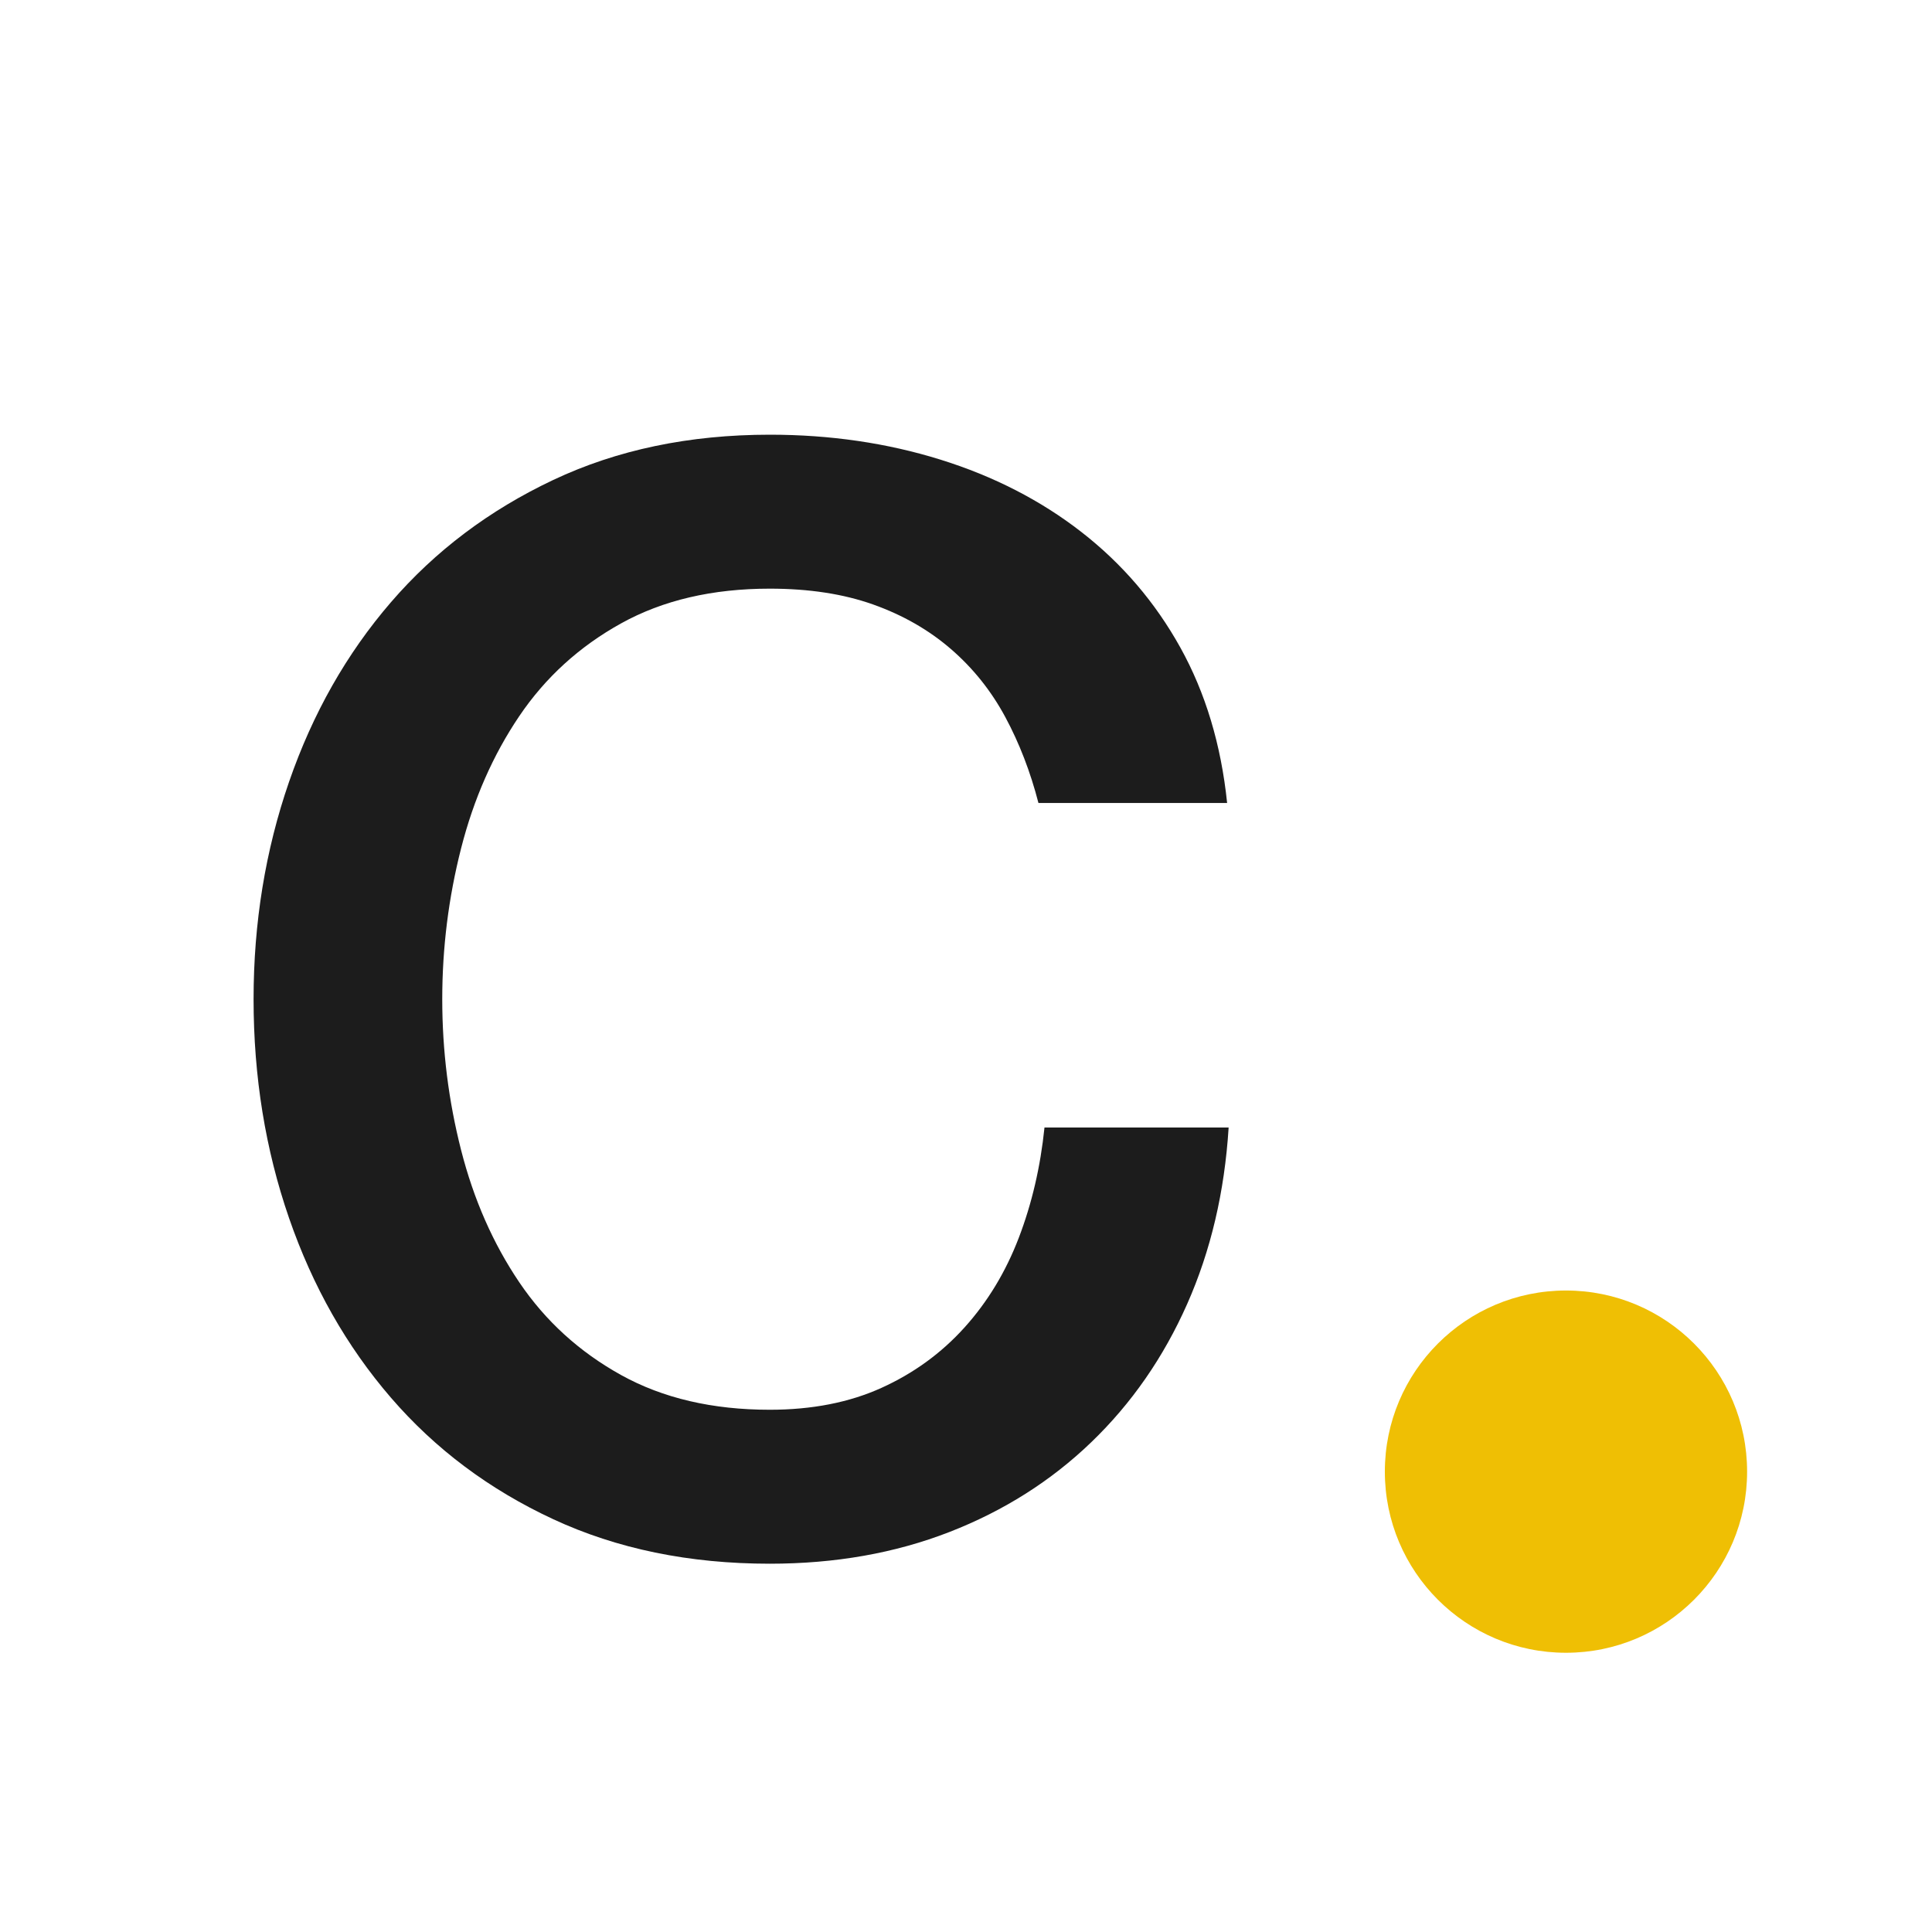
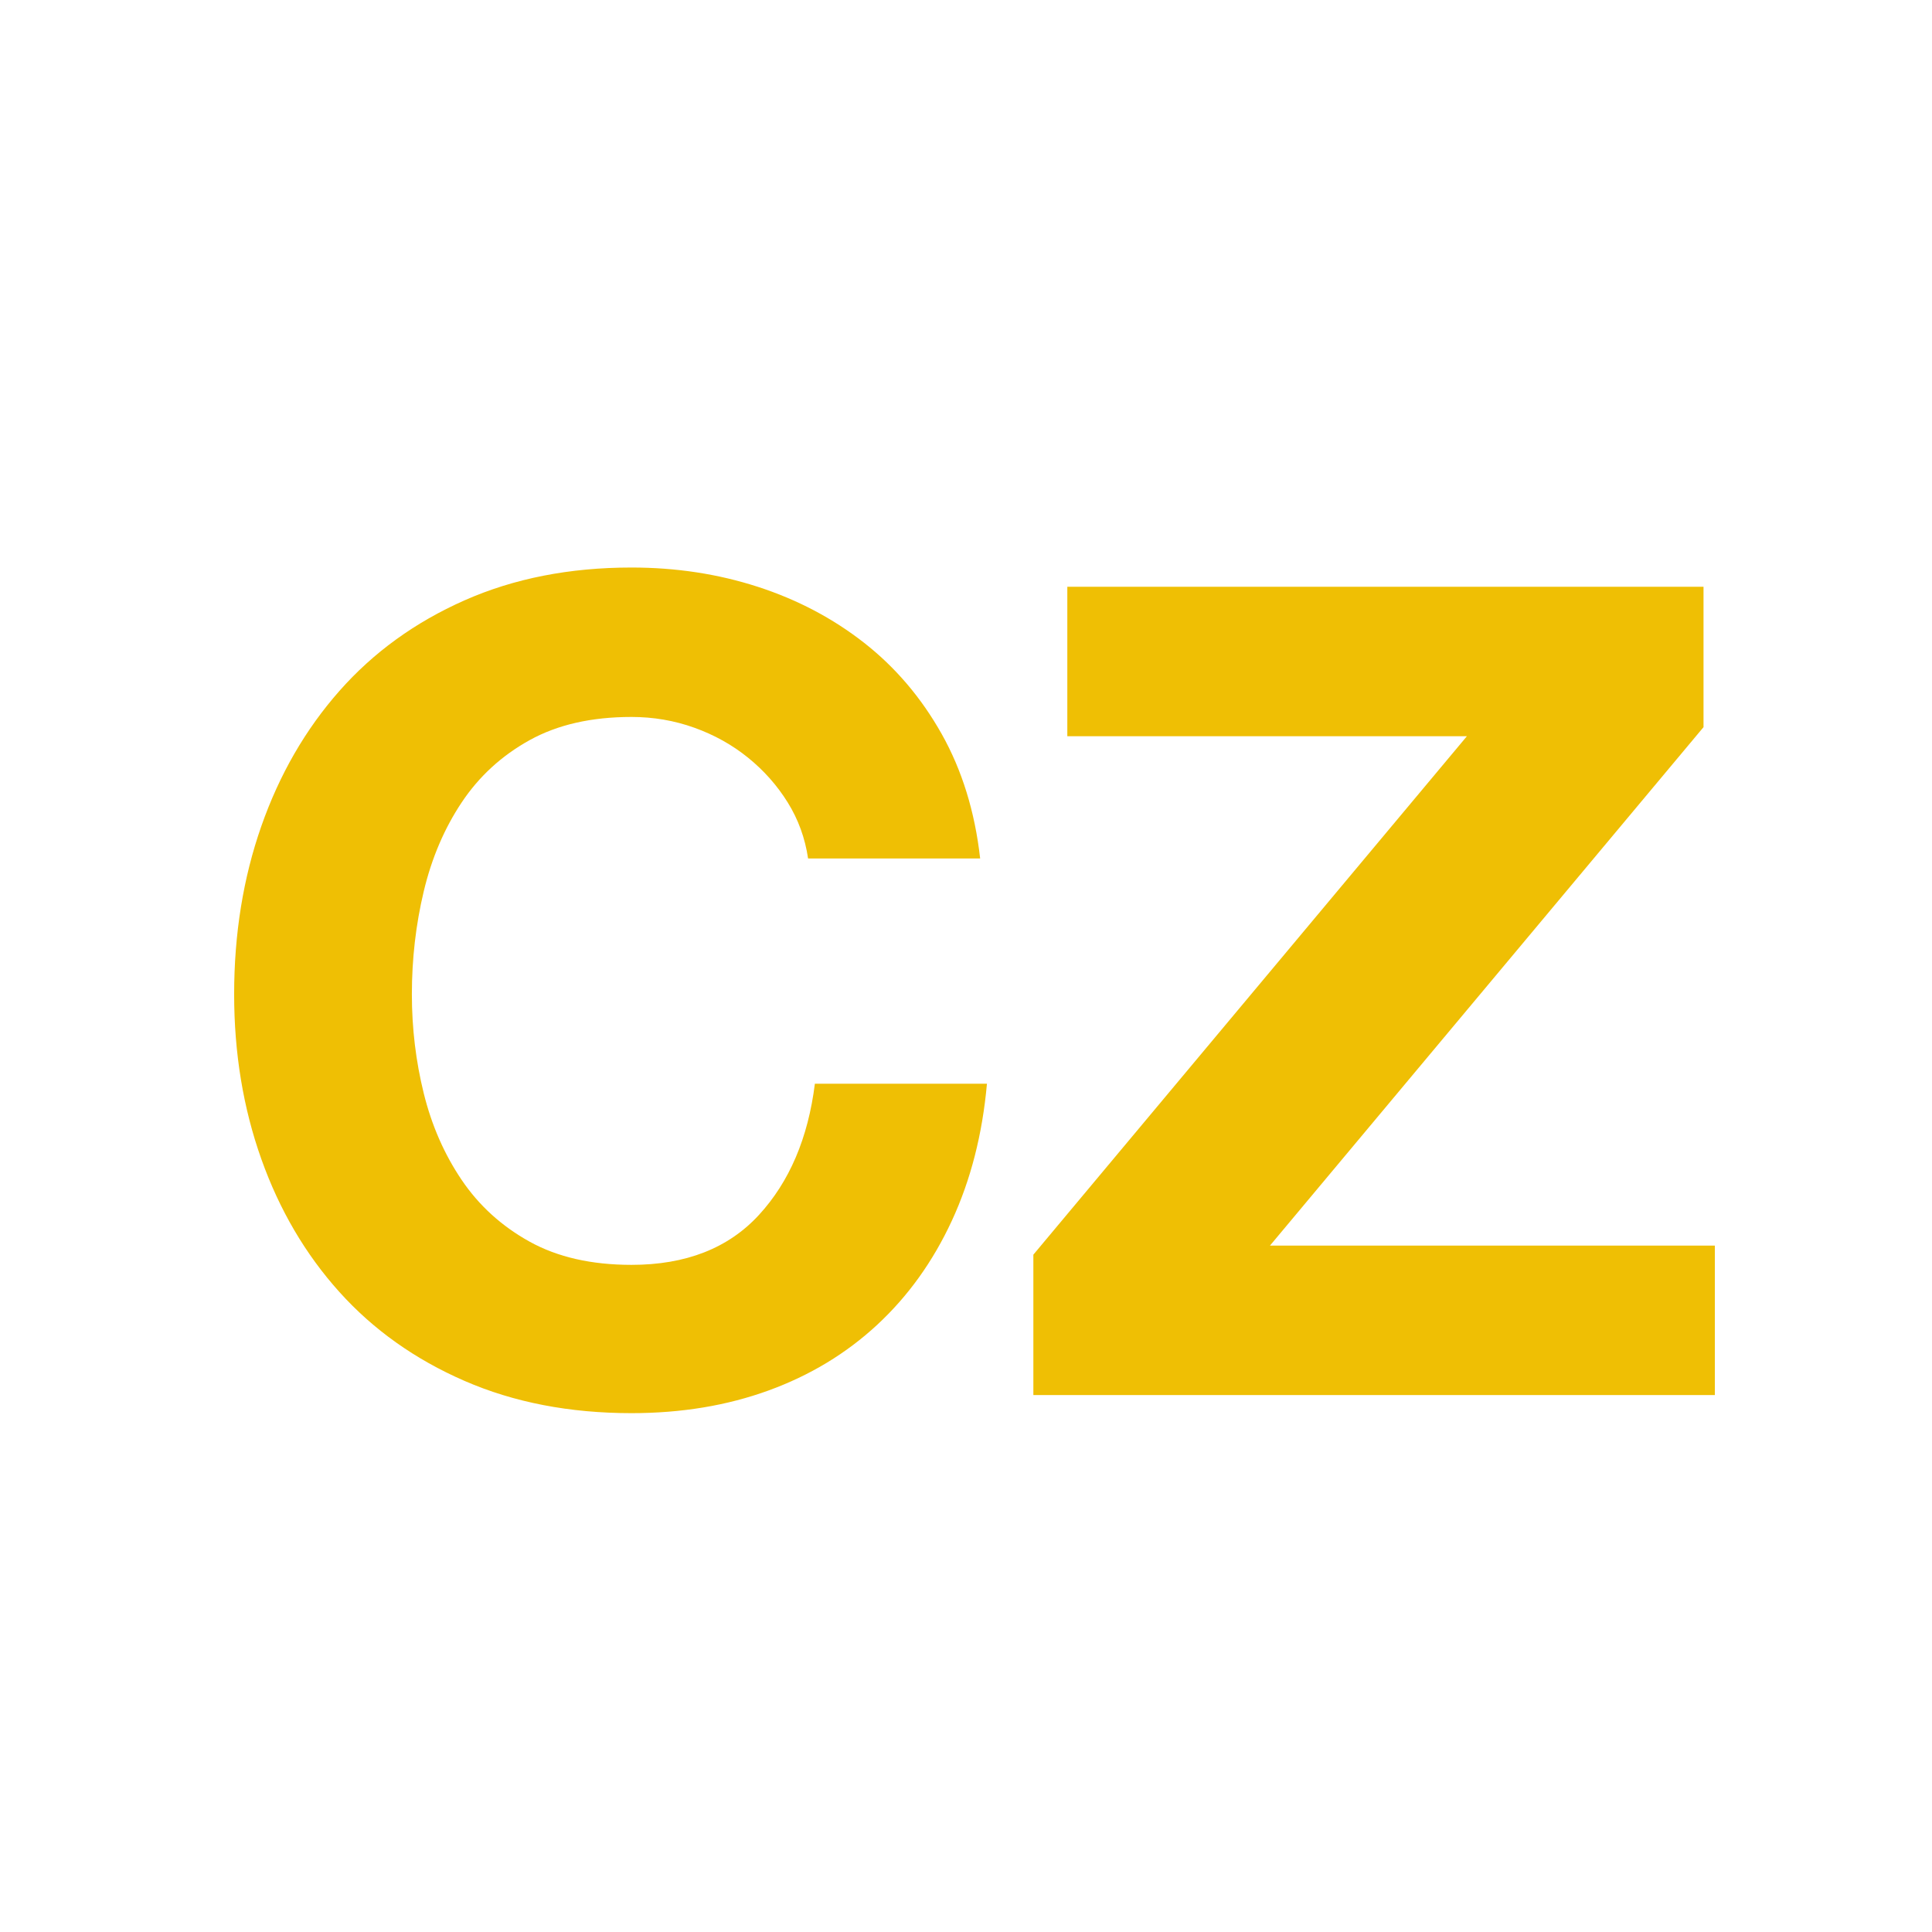
<svg xmlns="http://www.w3.org/2000/svg" viewBox="0 0 512 512" width="512" height="512">
  <style>
-     /* Capsule Zero "C." favicon — editorial C (Helvetica Neue Medium outline)
-        with the gold period carrying the ratified logo accent
-        (constitution §III v1.5, design-system §9.11).
-        The C inverts with the browser/OS colour scheme; the dot steps within
-        the gold family. */
-     .cz-c { fill: #1C1C1C; }
-     .cz-dot { fill: #EFBF04; }
-     @media (prefers-color-scheme: dark) {
-       .cz-c { fill: #EDEDED; }
-       .cz-dot { fill: #FFDD00; }
-     }
+     /* Capsule Zero "CZ" favicon — the gold monogram of the header
+        wordmark (initials of "Capsule Zero"), echoing the gold landing
+        logo one-to-one (constitution §III v1.5 logo accent; design-system
+        §9.11(d)). Founder-selected gallery variant V5: Helvetica Neue Bold,
+        font-size 300, letter-spacing -6, centered. Exact font vectors baked
+        to paths so it is font-independent. Gold steps within the ratified
+        family with the OS/browser colour scheme: gold-500 light, gold-450 dark. */
+     .cz-mark { fill: #EFBF04; }
+     @media (prefers-color-scheme: dark) { .cz-mark { fill: #FFDD00; } }
  </style>
-   <path class="cz-c" transform="translate(52,407.6) scale(0.4,-0.4)" d="M558 487Q550 518 536.0 544.0Q522 570 500.0 589.0Q478 608 448.5 618.5Q419 629 380 629Q323 629 281.5 606.0Q240 583 214.0 544.5Q188 506 175.5 457.0Q163 408 163 357Q163 306 175.5 257.0Q188 208 214.0 169.5Q240 131 281.5 108.0Q323 85 380 85Q422 85 454.0 99.5Q486 114 509.0 139.5Q532 165 545.0 199.0Q558 233 562 272H684Q680 208 656.5 155.0Q633 102 593.0 63.5Q553 25 499.0 4.0Q445 -17 380 -17Q300 -17 236.5 12.5Q173 42 129.0 93.0Q85 144 61.5 212.0Q38 280 38 357Q38 433 61.5 501.0Q85 569 129.0 620.0Q173 671 236.5 701.0Q300 731 380 731Q440 731 493.0 714.5Q546 698 586.5 666.5Q627 635 652.0 590.0Q677 545 683 487Z" />
-   <circle class="cz-dot" cx="415" cy="390" r="48" />
+   <path class="cz-mark" transform="translate(50.65,369.70) scale(0.3,-0.3)" d="M545 474H697Q690 536 663.0 584.0Q636 632 594.5 664.5Q553 697 500.5 714.0Q448 731 389 731Q307 731 241.5 702.0Q176 673 131.0 622.0Q86 571 62.0 502.5Q38 434 38 354Q38 276 62.0 208.5Q86 141 131.0 91.0Q176 41 241.5 12.5Q307 -16 389 -16Q455 -16 510.0 4.0Q565 24 606.0 62.0Q647 100 672.0 154.0Q697 208 703 275H551Q542 203 501.5 159.0Q461 115 389 115Q336 115 299.0 135.5Q262 156 239.0 190.0Q216 224 205.5 266.5Q195 309 195 354Q195 401 205.5 445.0Q216 489 239.0 523.5Q262 558 299.0 578.5Q336 599 389 599Q418 599 444.5 589.5Q471 580 492.0 563.0Q513 546 527.0 523.5Q541 501 545 474Z" />
+   <path class="cz-mark" transform="translate(266.95,369.70) scale(0.3,-0.3)" d="M23 124V0H625V132H232L615 590V714H53V582H406Z" />
</svg>
